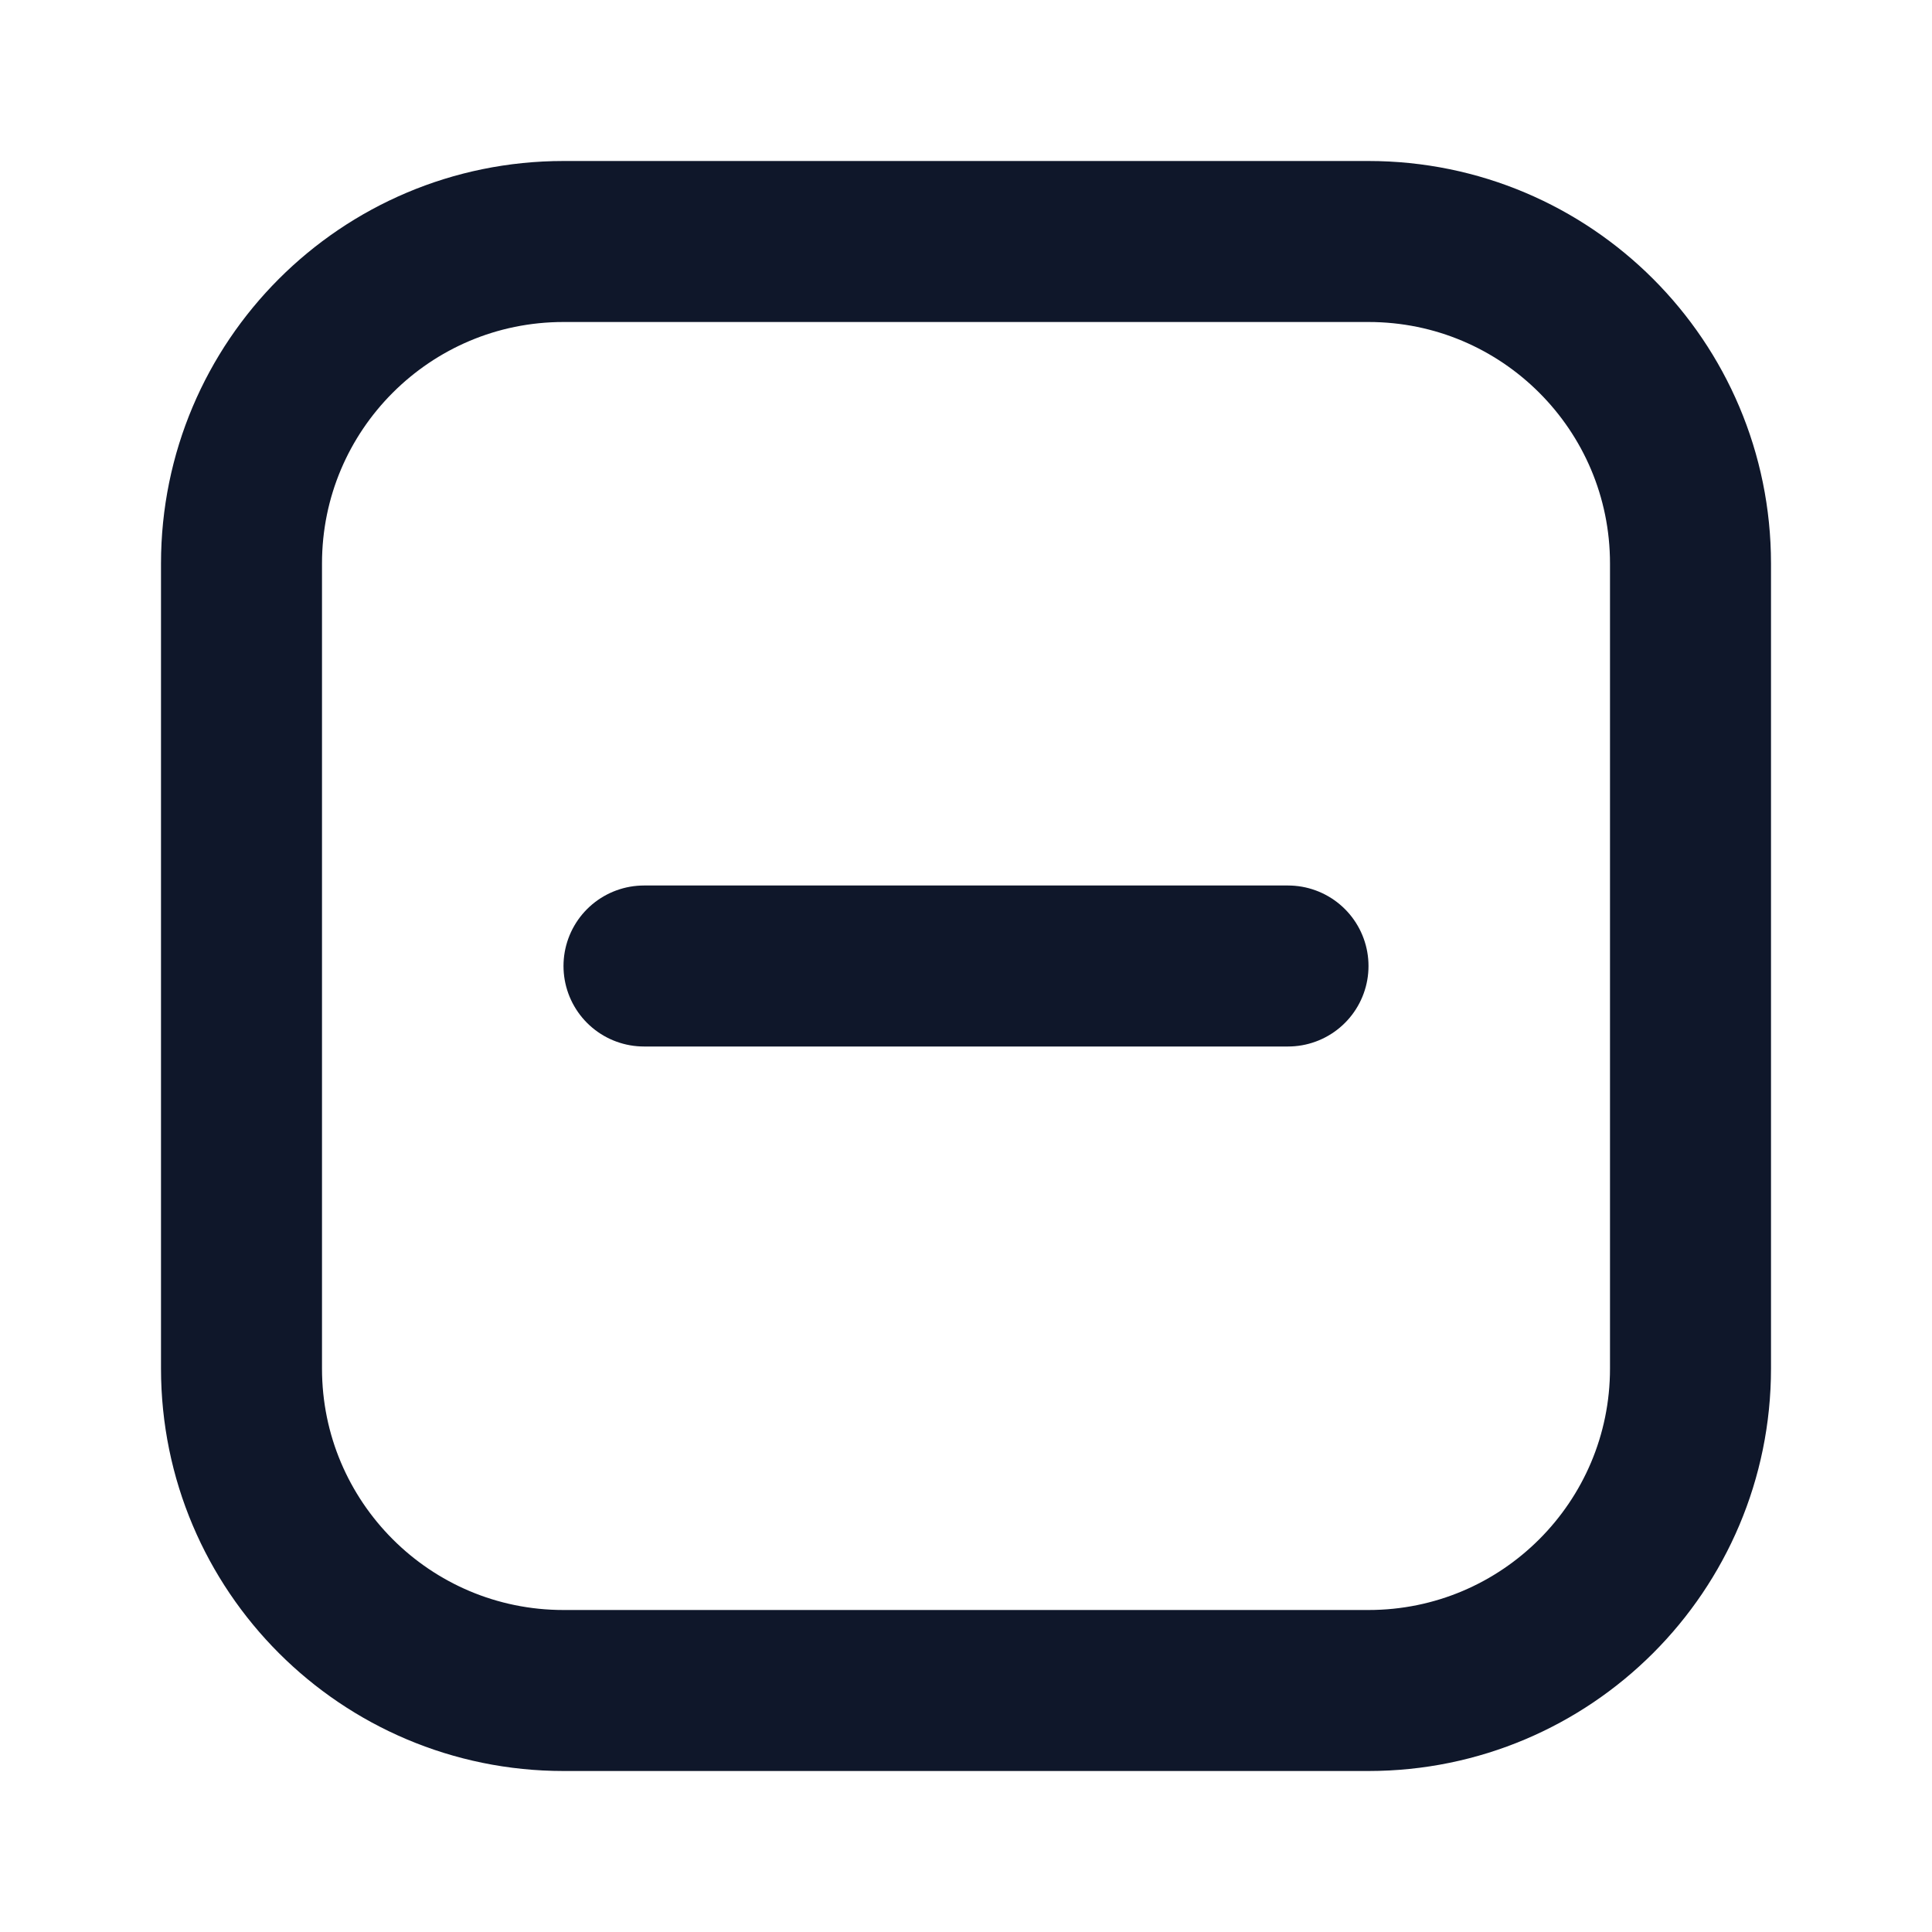
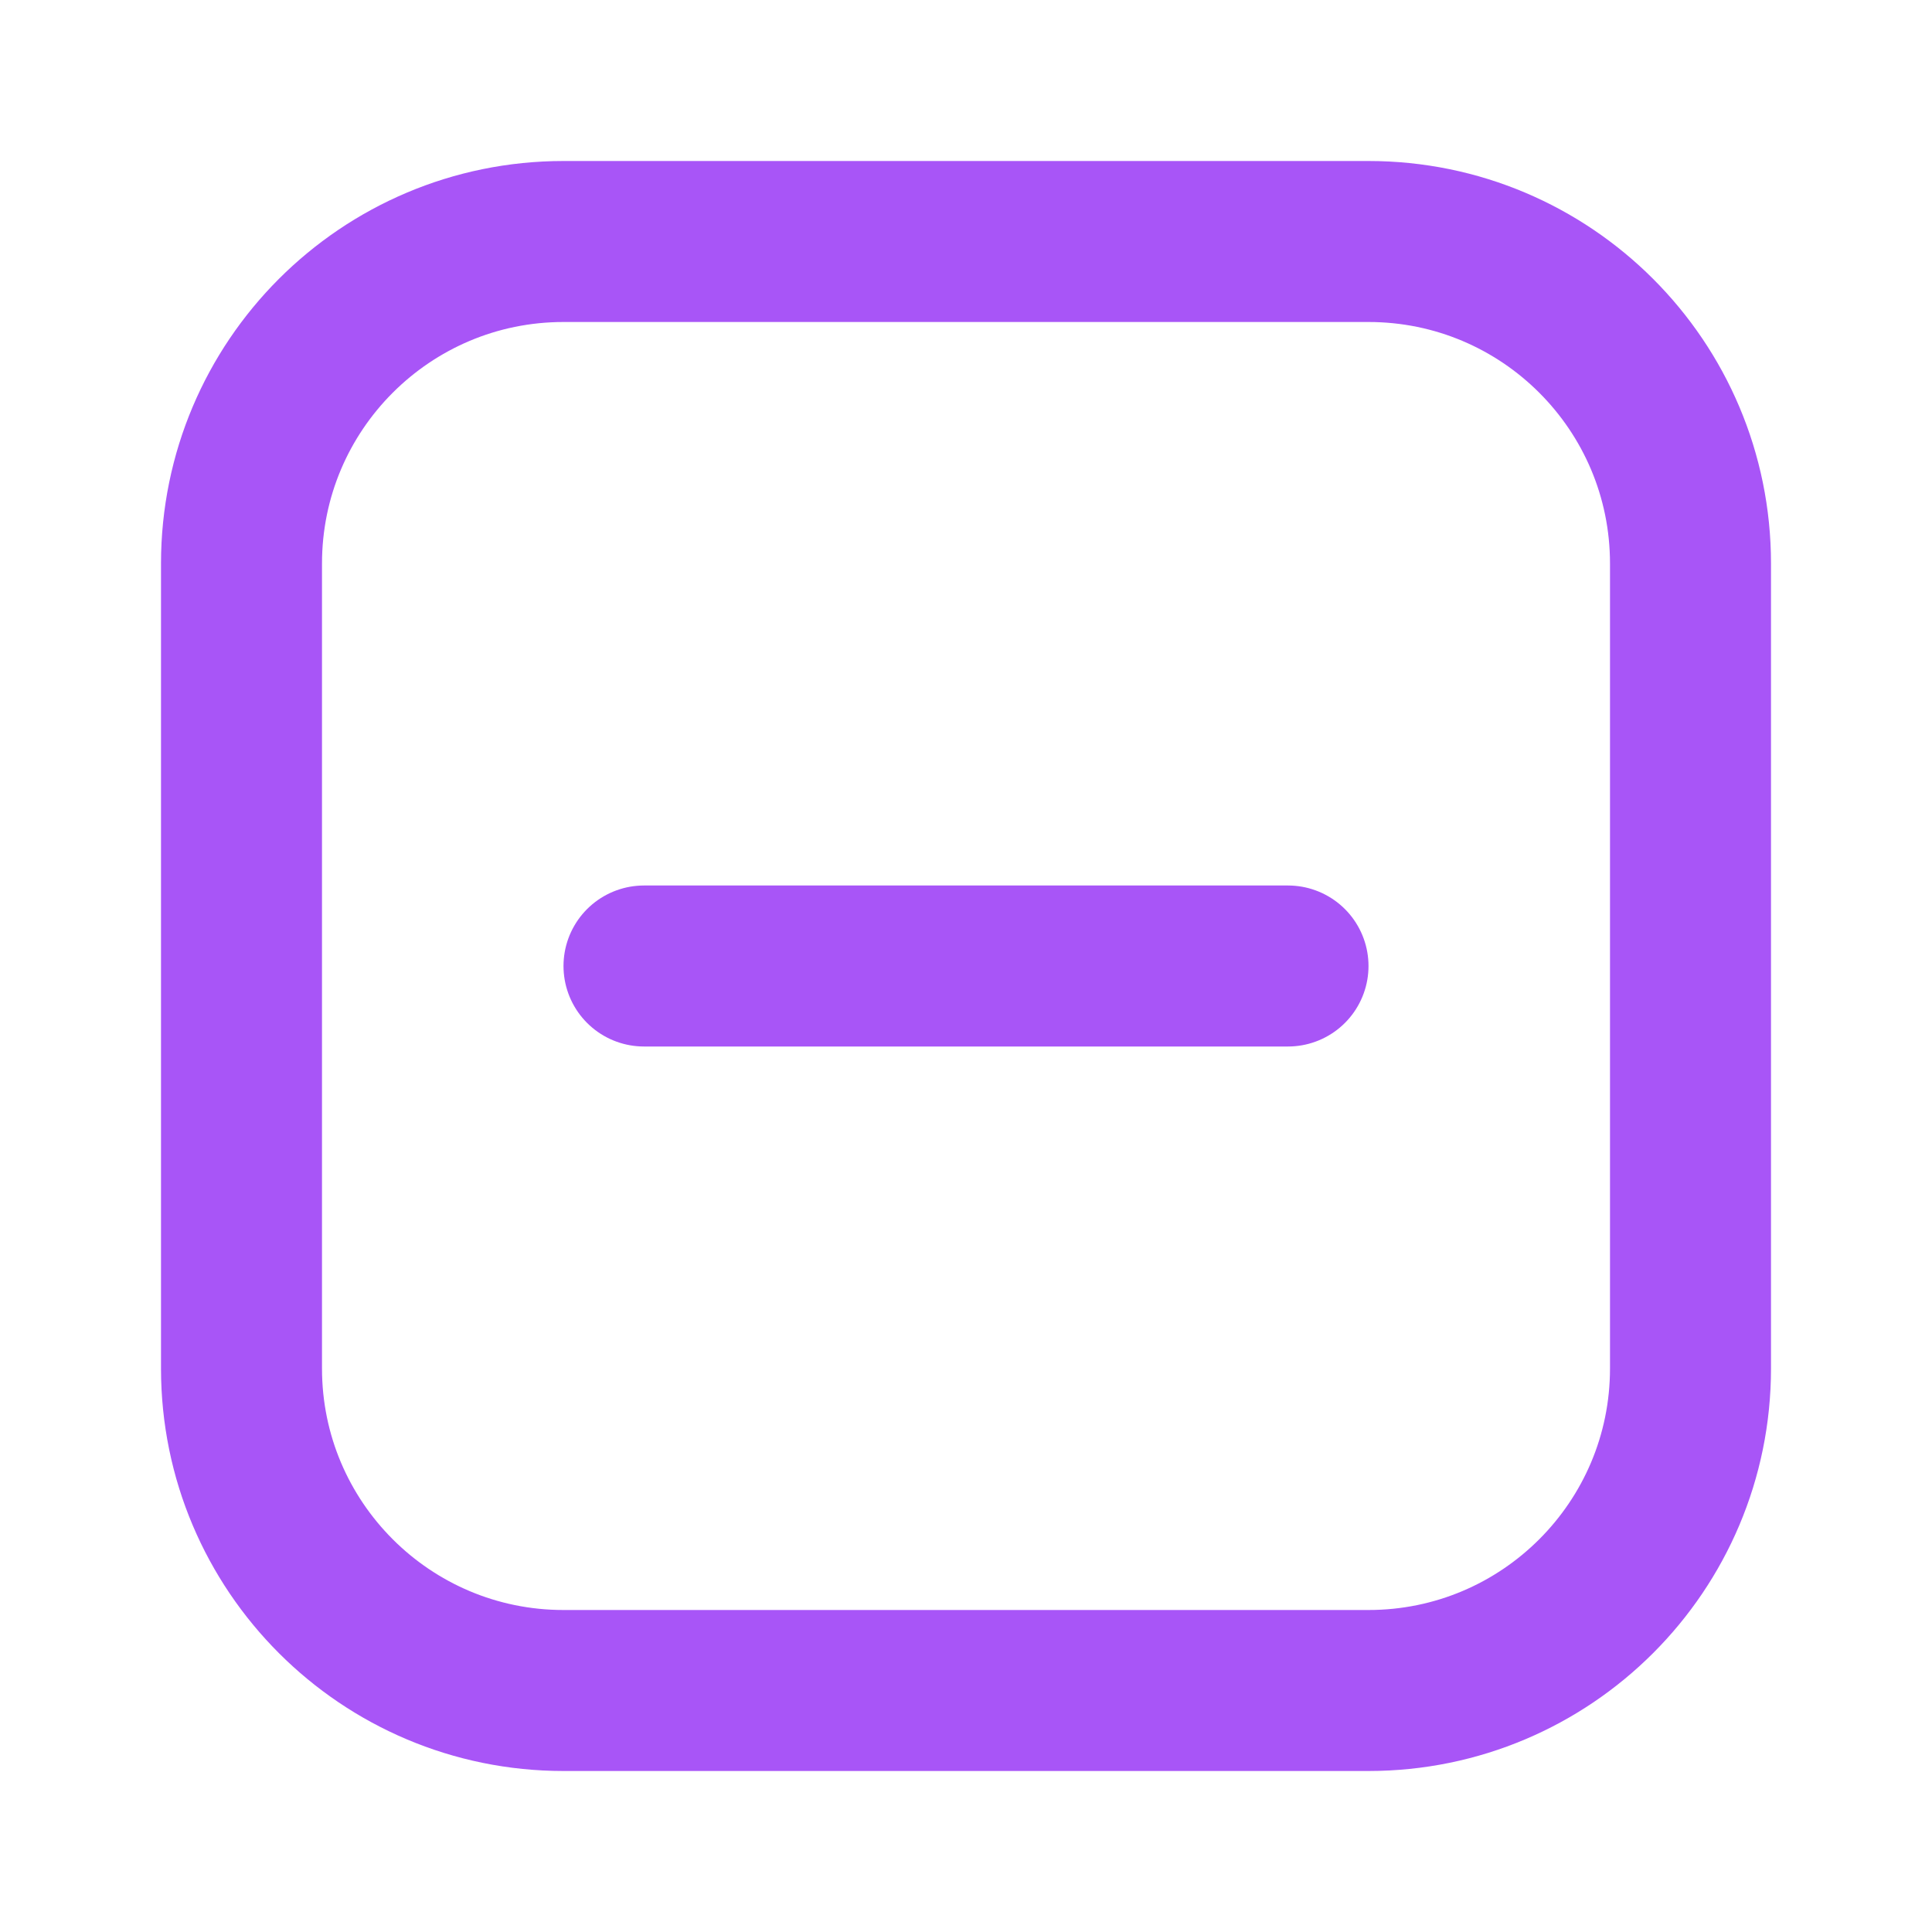
<svg xmlns="http://www.w3.org/2000/svg" width="24" height="24" viewBox="0 0 24 24">
-   <rect x="3" y="3" width="18" height="18" rx="4" fill="none" stroke="#0f172a" stroke-width="2" />
-   <path d="M8 12h8" stroke="#0f172a" stroke-width="2" stroke-linecap="round" />
+   <rect x="3" y="3" width="18" height="18" rx="4" fill="none" stroke="#a855f7" stroke-width="2" />
+   <path d="M8 12h8" stroke="#a855f7" stroke-width="2" stroke-linecap="round" />
</svg>
